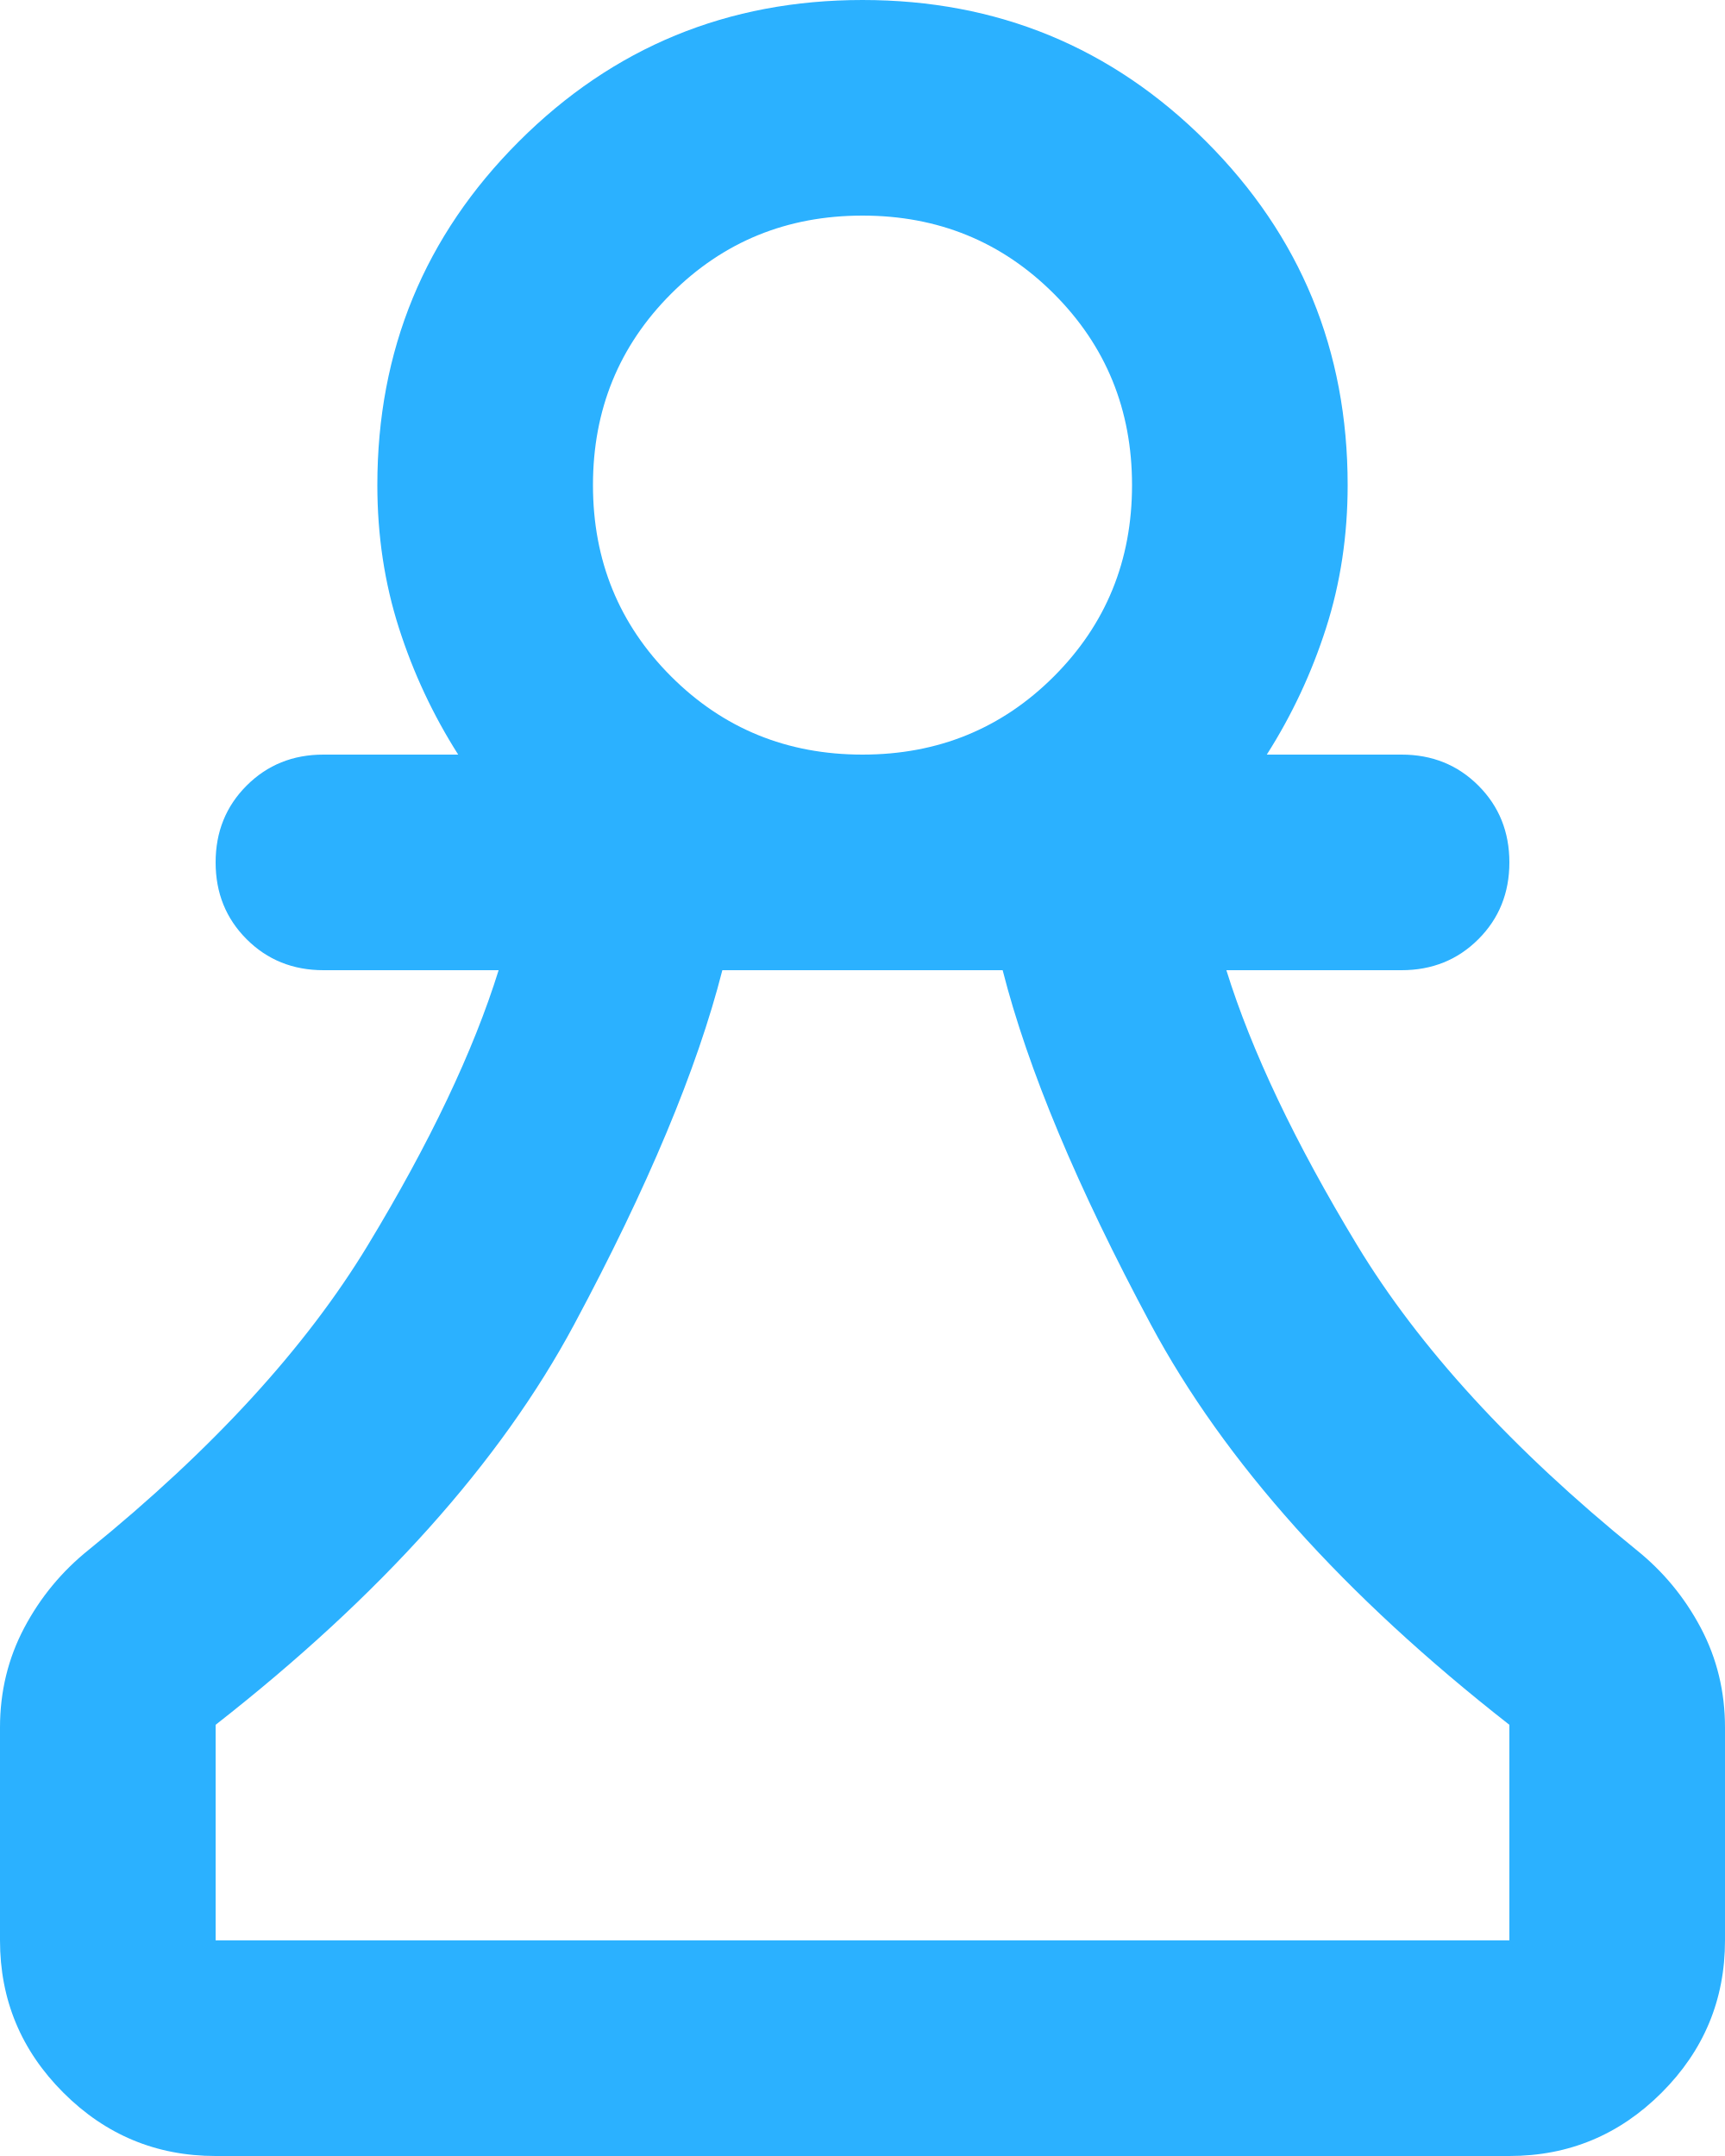
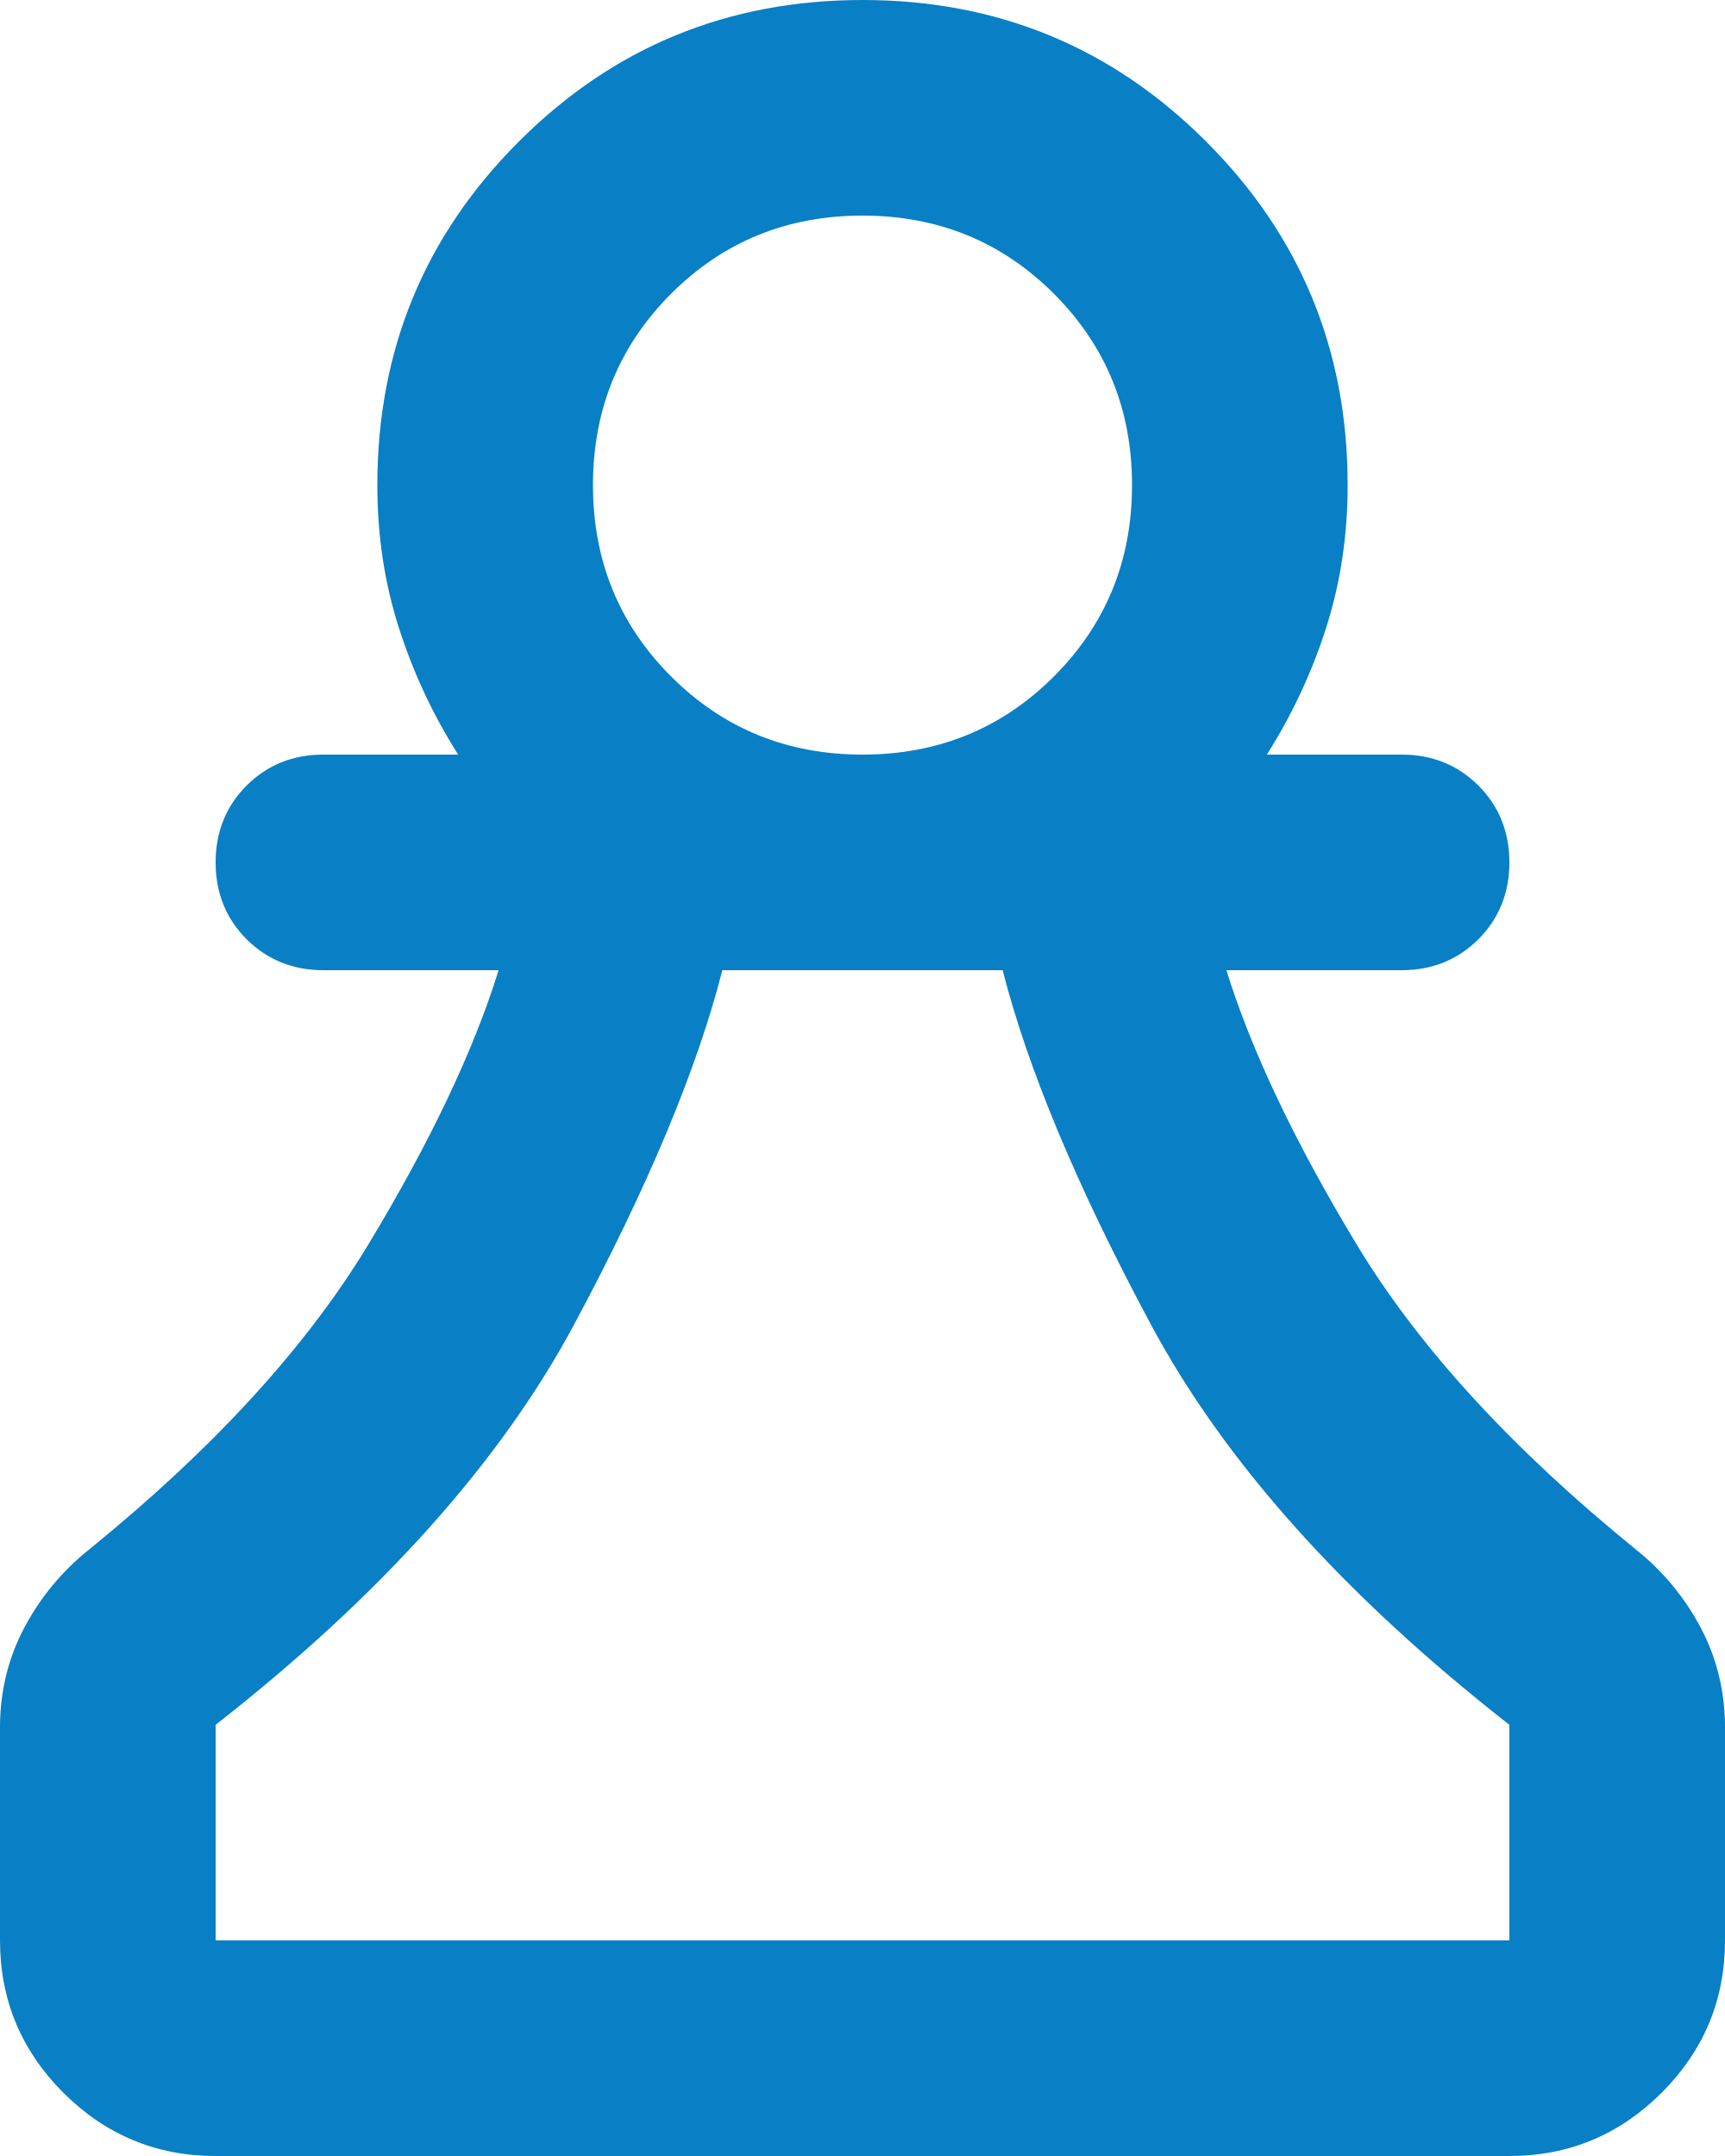
- <svg xmlns="http://www.w3.org/2000/svg" width="200" height="250" viewBox="0 0 200 250" fill="none">
-   <path d="M25 250C18.125 250 12.24 247.552 7.344 242.656C2.448 237.76 0 231.875 0 225V200.312C0 196.146 0.938 192.292 2.812 188.75C4.688 185.208 7.188 182.188 10.312 179.688C24.688 168.021 35.469 156.25 42.656 144.375C49.844 132.5 54.896 121.875 57.812 112.5H37.5C33.958 112.5 30.99 111.302 28.594 108.906C26.198 106.51 25 103.542 25 100C25 96.458 26.198 93.49 28.594 91.094C30.99 88.698 33.958 87.5 37.5 87.5H53.125C50.208 82.917 47.917 78.021 46.25 72.812C44.583 67.604 43.75 62.083 43.75 56.25C43.75 40.625 49.219 27.344 60.156 16.406C71.094 5.469 84.375 0 100 0C115.625 0 128.906 5.469 139.844 16.406C150.781 27.344 156.25 40.625 156.25 56.25C156.25 62.083 155.417 67.604 153.75 72.812C152.083 78.021 149.792 82.917 146.875 87.5H162.5C166.042 87.5 169.01 88.698 171.406 91.094C173.802 93.49 175 96.458 175 100C175 103.542 173.802 106.51 171.406 108.906C169.01 111.302 166.042 112.5 162.5 112.5H142.188C145.104 121.875 150.156 132.5 157.344 144.375C164.531 156.25 175.312 168.021 189.688 179.688C192.812 182.188 195.312 185.208 197.188 188.75C199.062 192.292 200 196.146 200 200.312V225C200 231.875 197.552 237.76 192.656 242.656C187.76 247.552 181.875 250 175 250H25ZM25 225H175V200C155.833 185 141.979 169.531 133.438 153.594C124.896 137.656 119.167 123.958 116.25 112.5H83.75C80.833 123.958 75.104 137.656 66.562 153.594C58.021 169.531 44.167 185 25 200V225ZM100 87.5C108.75 87.5 116.146 84.479 122.188 78.438C128.229 72.396 131.25 65 131.25 56.25C131.25 47.5 128.229 40.104 122.188 34.062C116.146 28.021 108.75 25 100 25C91.25 25 83.854 28.021 77.812 34.062C71.771 40.104 68.75 47.5 68.75 56.25C68.75 65 71.771 72.396 77.812 78.438C83.854 84.479 91.25 87.5 100 87.5Z" fill="#2BB1FF" />
+ <svg xmlns="http://www.w3.org/2000/svg" width="20" height="25" viewBox="0 0 20 25" fill="none">
+   <path d="M2.5 25C1.812 25 1.224 24.755 0.734 24.266C0.245 23.776 0 23.188 0 22.5V20.031C0 19.615 0.094 19.229 0.281 18.875C0.469 18.521 0.719 18.219 1.031 17.969C2.469 16.802 3.547 15.625 4.266 14.438C4.984 13.25 5.49 12.188 5.781 11.25H3.75C3.396 11.25 3.099 11.13 2.859 10.891C2.62 10.651 2.5 10.354 2.5 10C2.5 9.646 2.62 9.349 2.859 9.109C3.099 8.87 3.396 8.75 3.75 8.75H5.312C5.021 8.292 4.792 7.802 4.625 7.281C4.458 6.76 4.375 6.208 4.375 5.625C4.375 4.062 4.922 2.734 6.016 1.641C7.109 0.547 8.438 0 10 0C11.562 0 12.891 0.547 13.984 1.641C15.078 2.734 15.625 4.062 15.625 5.625C15.625 6.208 15.542 6.76 15.375 7.281C15.208 7.802 14.979 8.292 14.688 8.75H16.25C16.604 8.75 16.901 8.87 17.141 9.109C17.38 9.349 17.5 9.646 17.5 10C17.5 10.354 17.38 10.651 17.141 10.891C16.901 11.13 16.604 11.25 16.25 11.25H14.219C14.51 12.188 15.016 13.25 15.734 14.438C16.453 15.625 17.531 16.802 18.969 17.969C19.281 18.219 19.531 18.521 19.719 18.875C19.906 19.229 20 19.615 20 20.031V22.5C20 23.188 19.755 23.776 19.266 24.266C18.776 24.755 18.188 25 17.5 25H2.5ZM2.5 22.5H17.5V20C15.583 18.5 14.198 16.953 13.344 15.359C12.49 13.766 11.917 12.396 11.625 11.25H8.375C8.083 12.396 7.51 13.766 6.656 15.359C5.802 16.953 4.417 18.5 2.5 20V22.5ZM10 8.75C10.875 8.75 11.615 8.448 12.219 7.844C12.823 7.24 13.125 6.5 13.125 5.625C13.125 4.75 12.823 4.01 12.219 3.406C11.615 2.802 10.875 2.5 10 2.5C9.125 2.5 8.385 2.802 7.781 3.406C7.177 4.01 6.875 4.75 6.875 5.625C6.875 6.5 7.177 7.24 7.781 7.844C8.385 8.448 9.125 8.75 10 8.75Z" fill="#097FC5" />
</svg>
